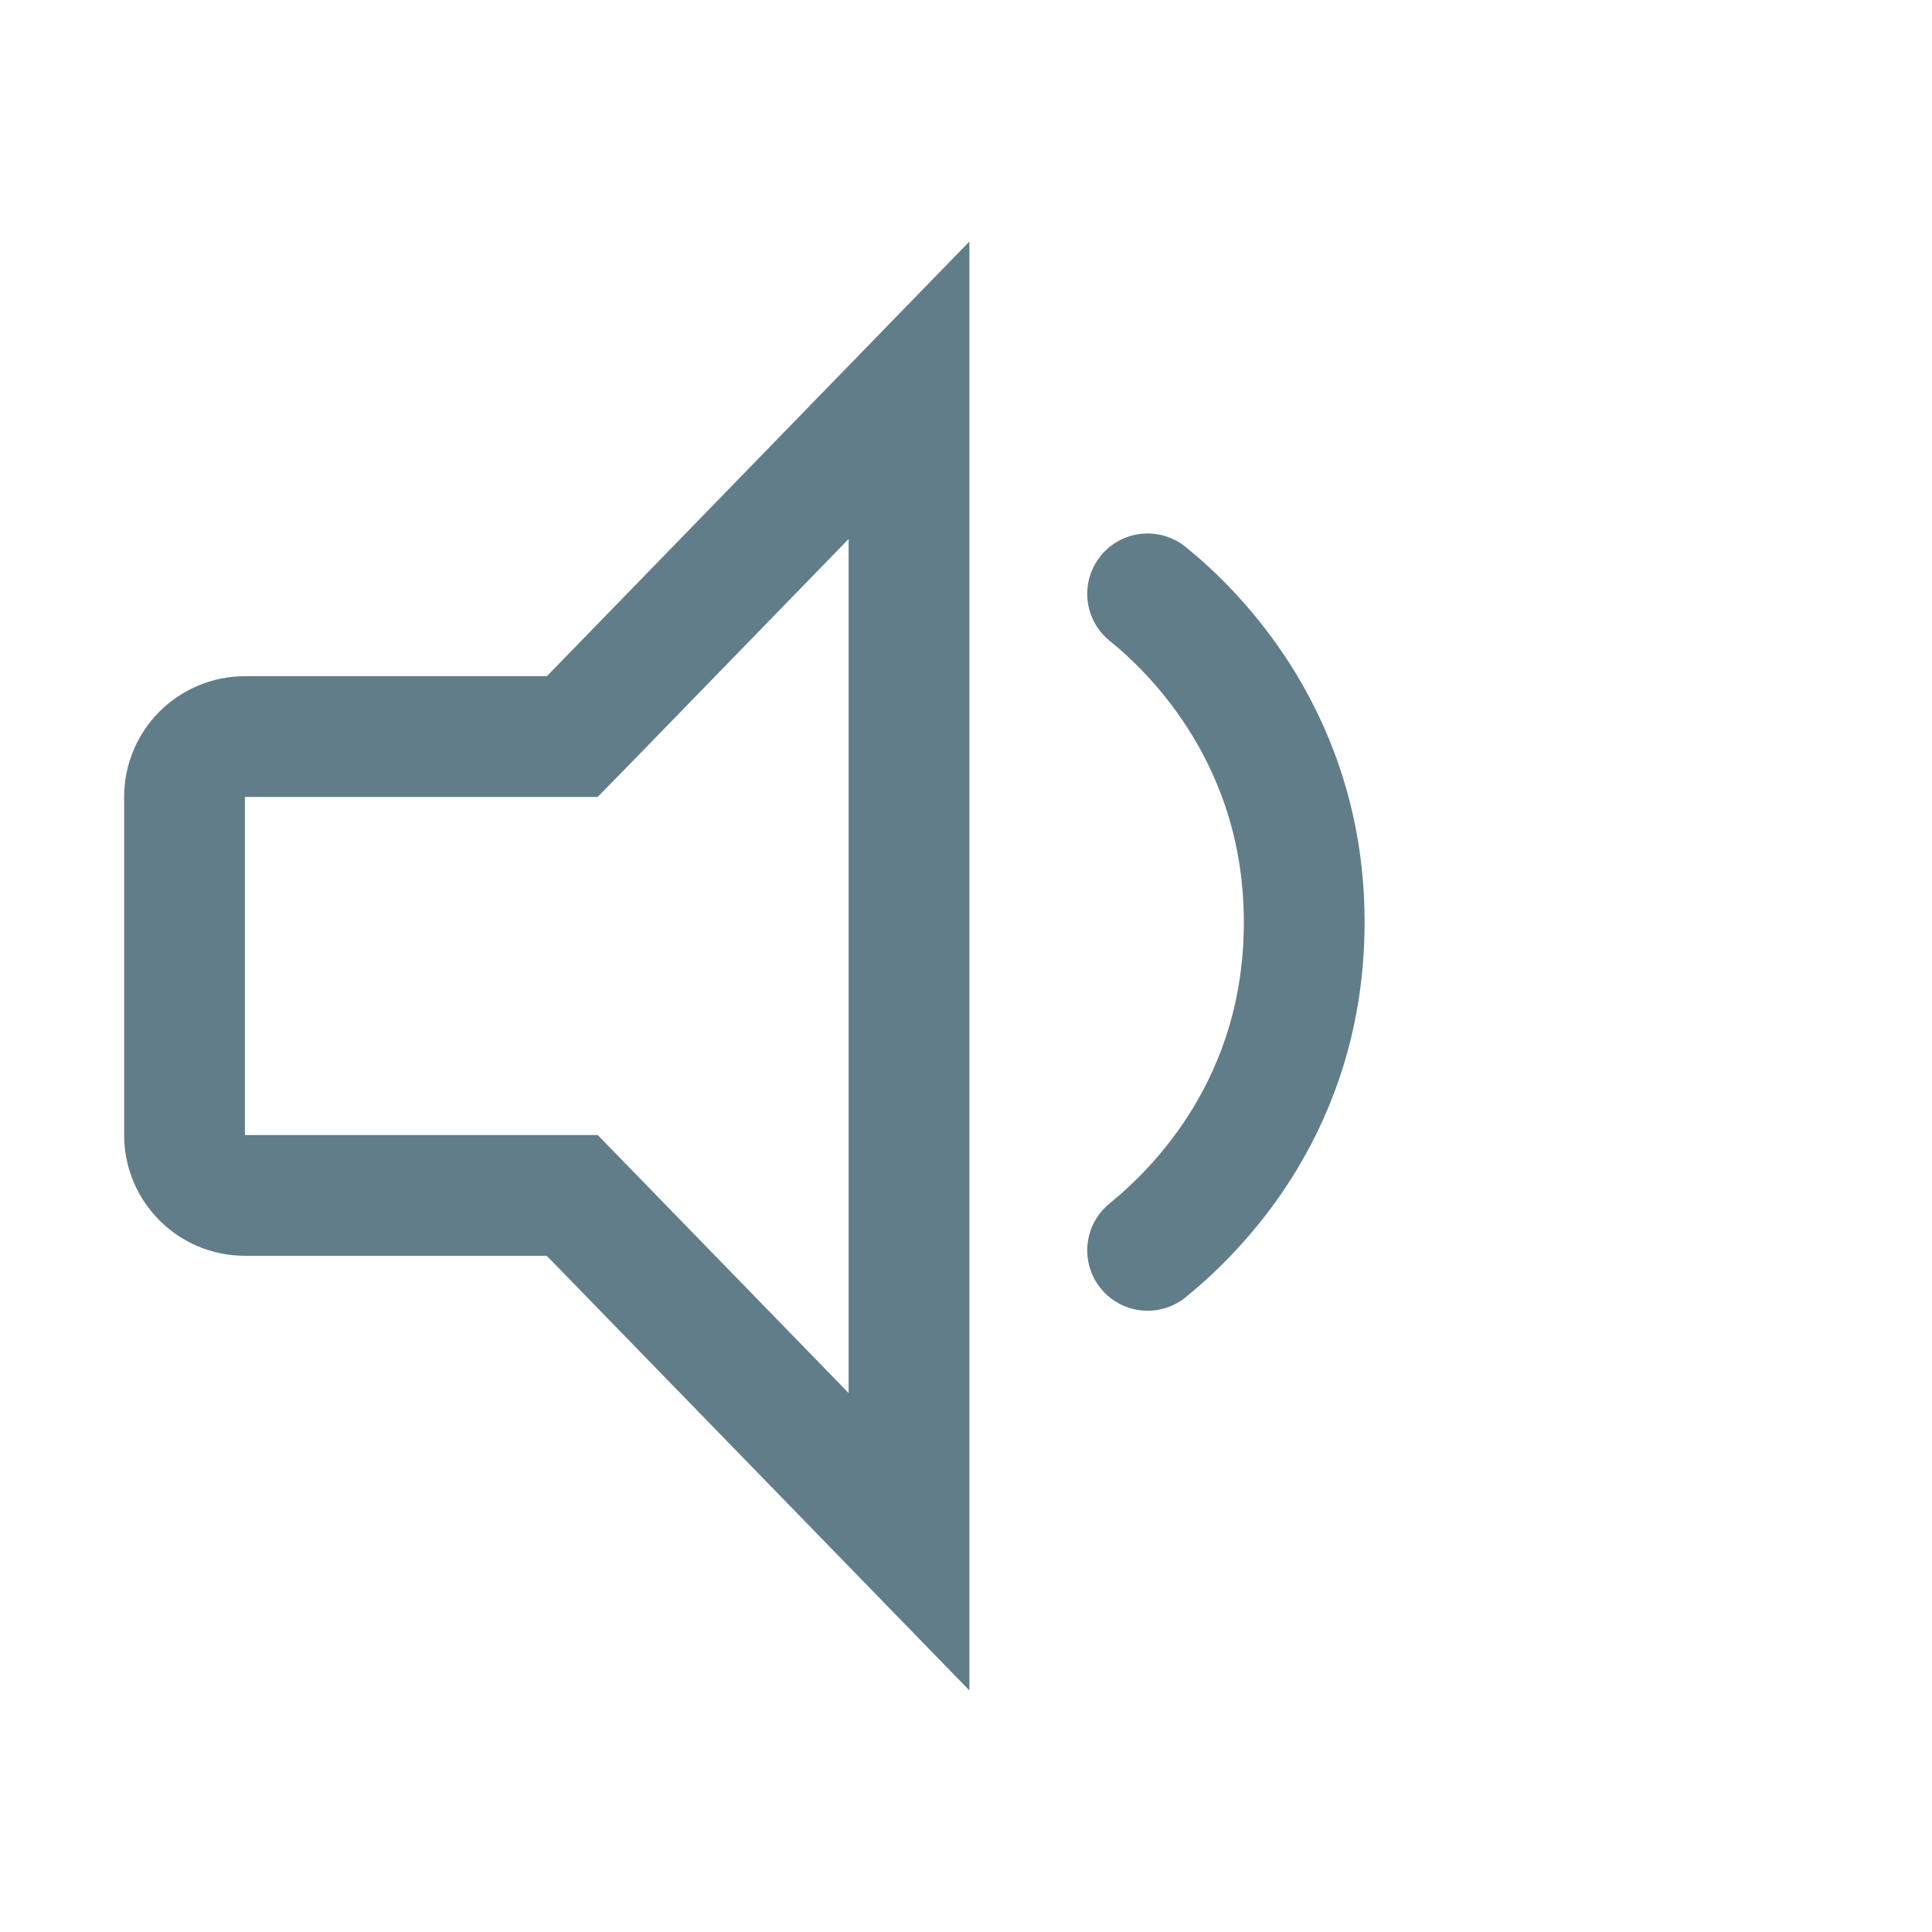
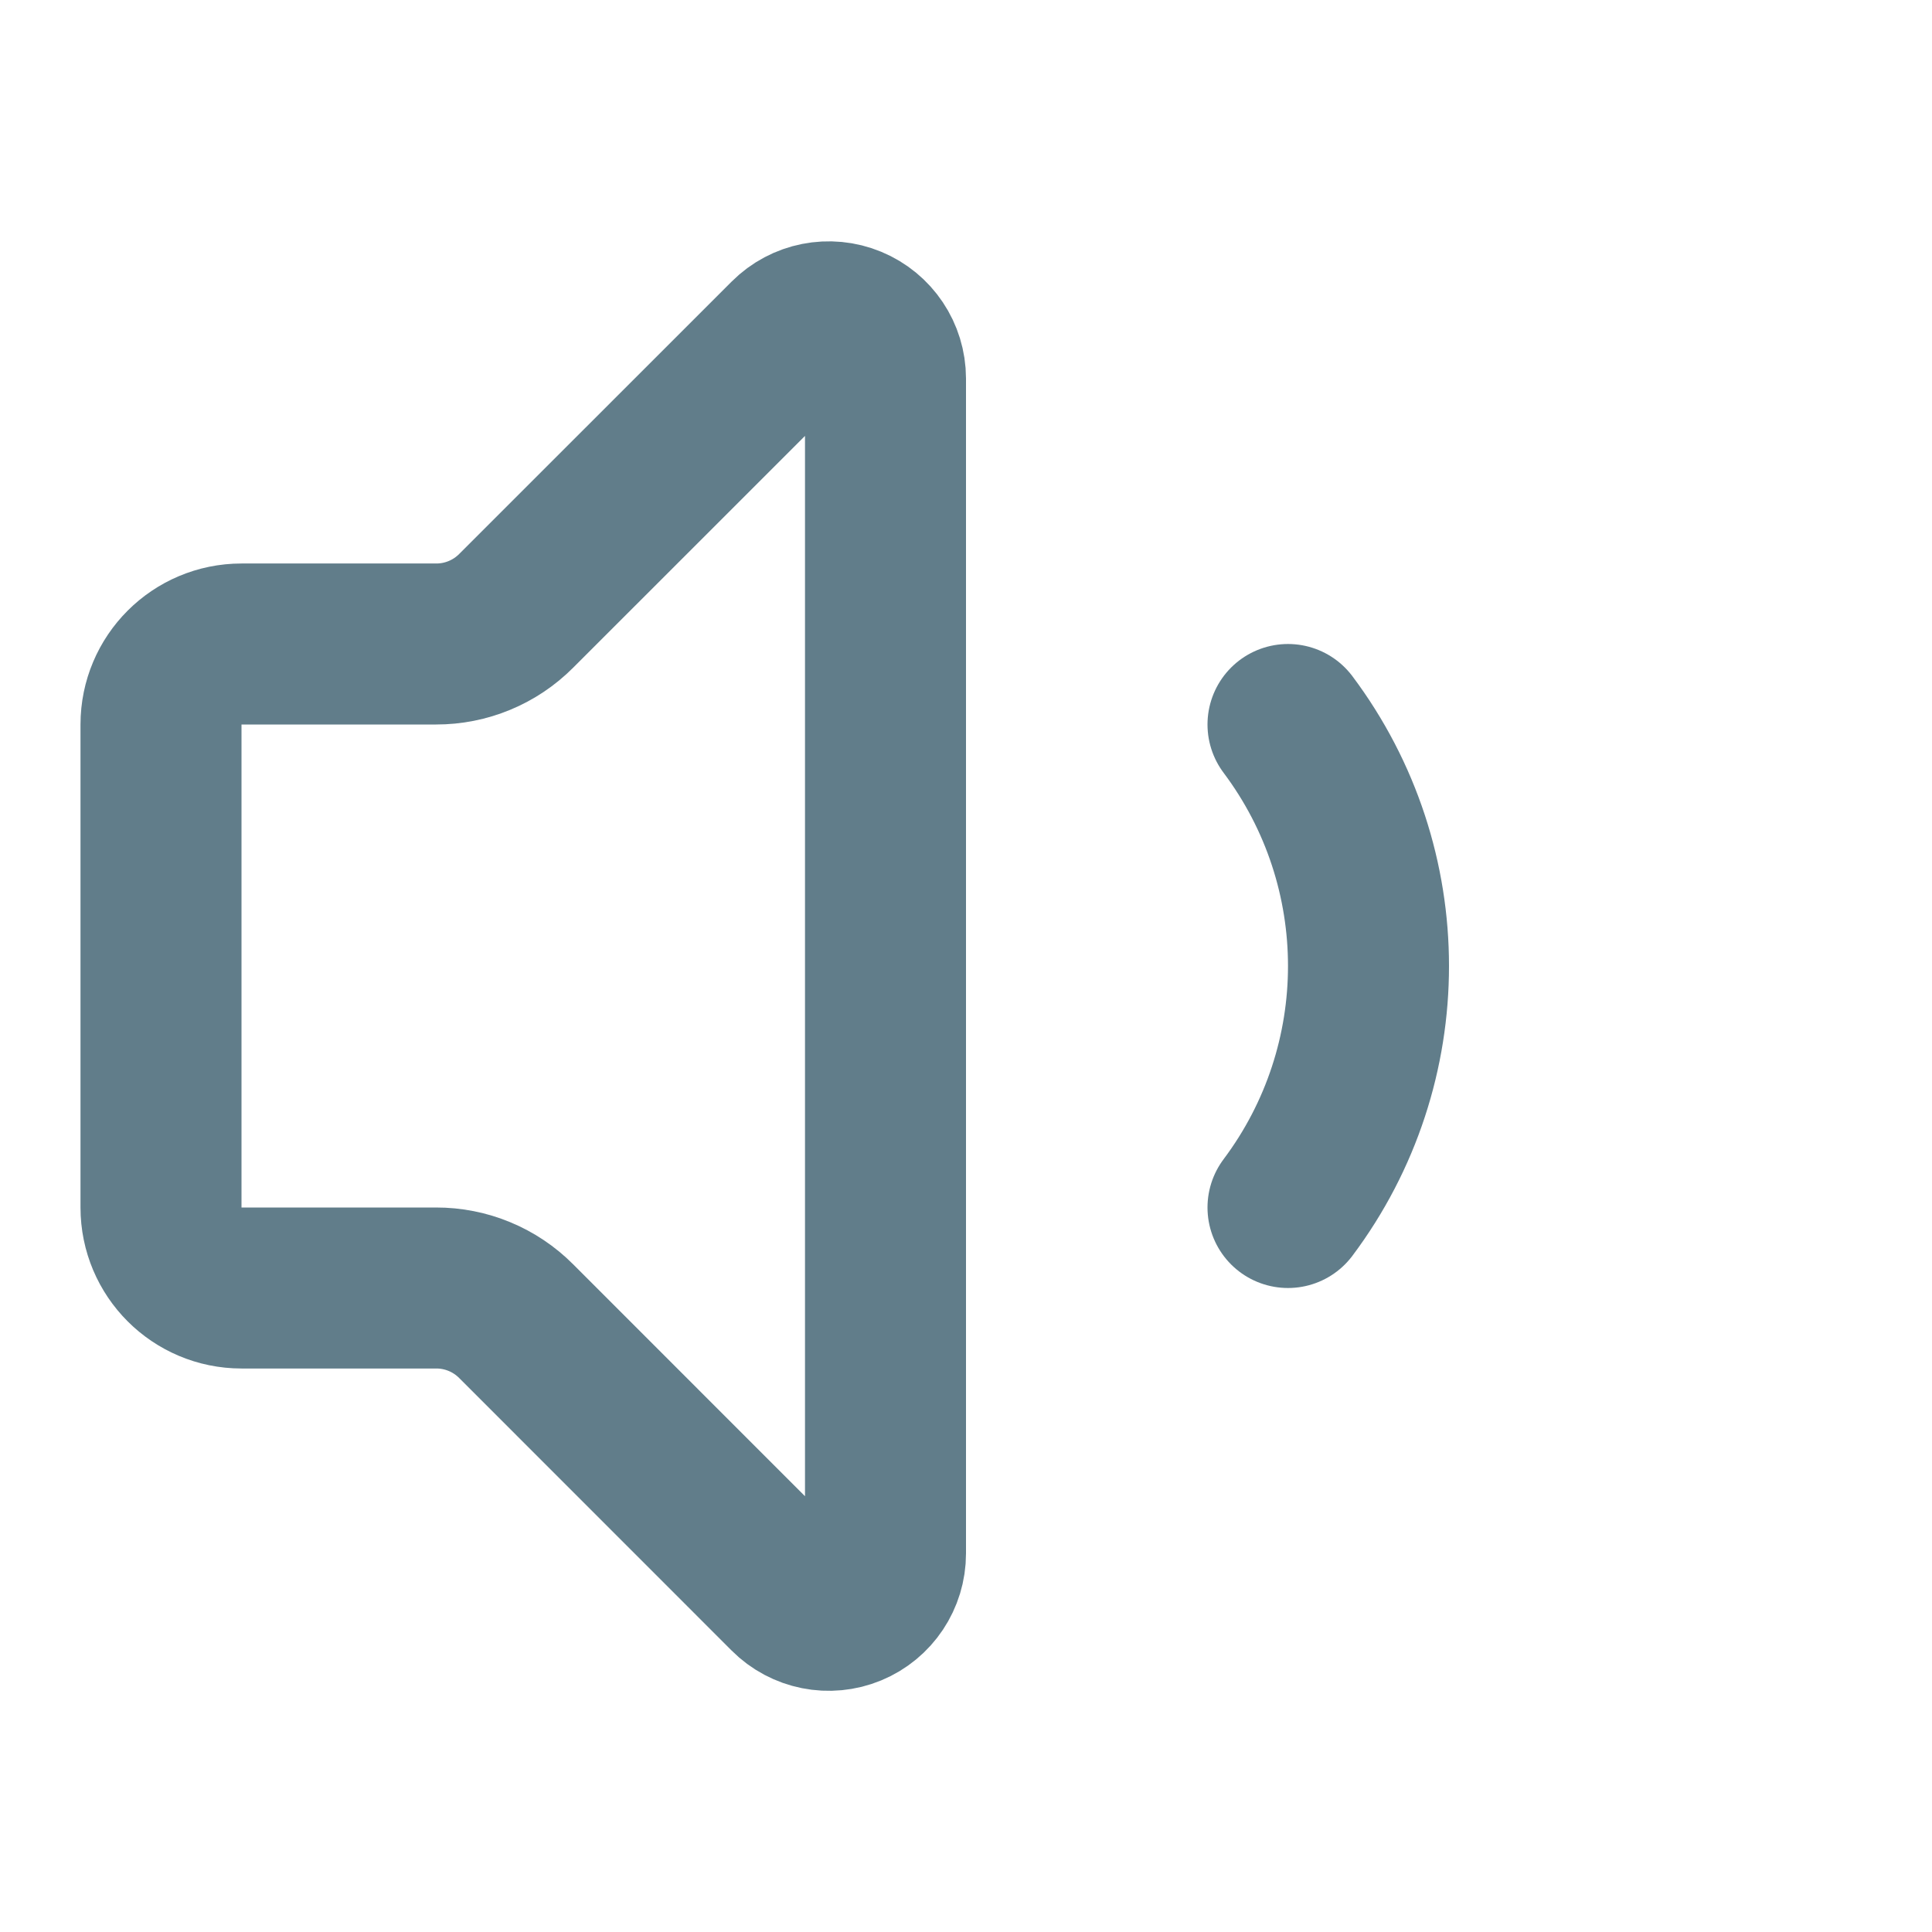
- <svg xmlns="http://www.w3.org/2000/svg" width="16" height="16" viewBox="0 0 16 16" fill="none">
-   <path d="M4.528 6.1H4.739L4.887 5.949L7.528 3.232L7.528 12.768L4.887 10.052L4.739 9.9H4.528H2.028C1.752 9.9 1.528 9.676 1.528 9.4V6.6C1.528 6.324 1.752 6.1 2.028 6.1H4.528Z" stroke="#617D8A" />
-   <path d="M9.504 4.918C9.911 5.246 10.801 6.137 10.801 7.637C10.801 9.137 9.926 10.012 9.504 10.355" stroke="#617D8A" stroke-linecap="round" />
+ <svg xmlns="http://www.w3.org/2000/svg" class="lucide lucide-volume-1" width="24" height="24" viewBox="0 0 24 24" fill="none" stroke="#617D8A" stroke-width="2" stroke-linecap="round" stroke-linejoin="round">
+   <path d="M11 4.702a.705.705 0 0 0-1.203-.498L6.413 7.587A1.4 1.4 0 0 1 5.416 8H3a1 1 0 0 0-1 1v6a1 1 0 0 0 1 1h2.416a1.4 1.4 0 0 1 .997.413l3.383 3.384A.705.705 0 0 0 11 19.298z" />
+   <path d="M16 9a5 5 0 0 1 0 6" />
</svg>
